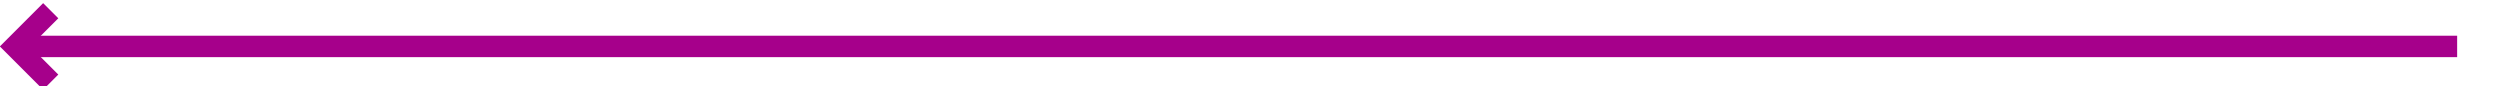
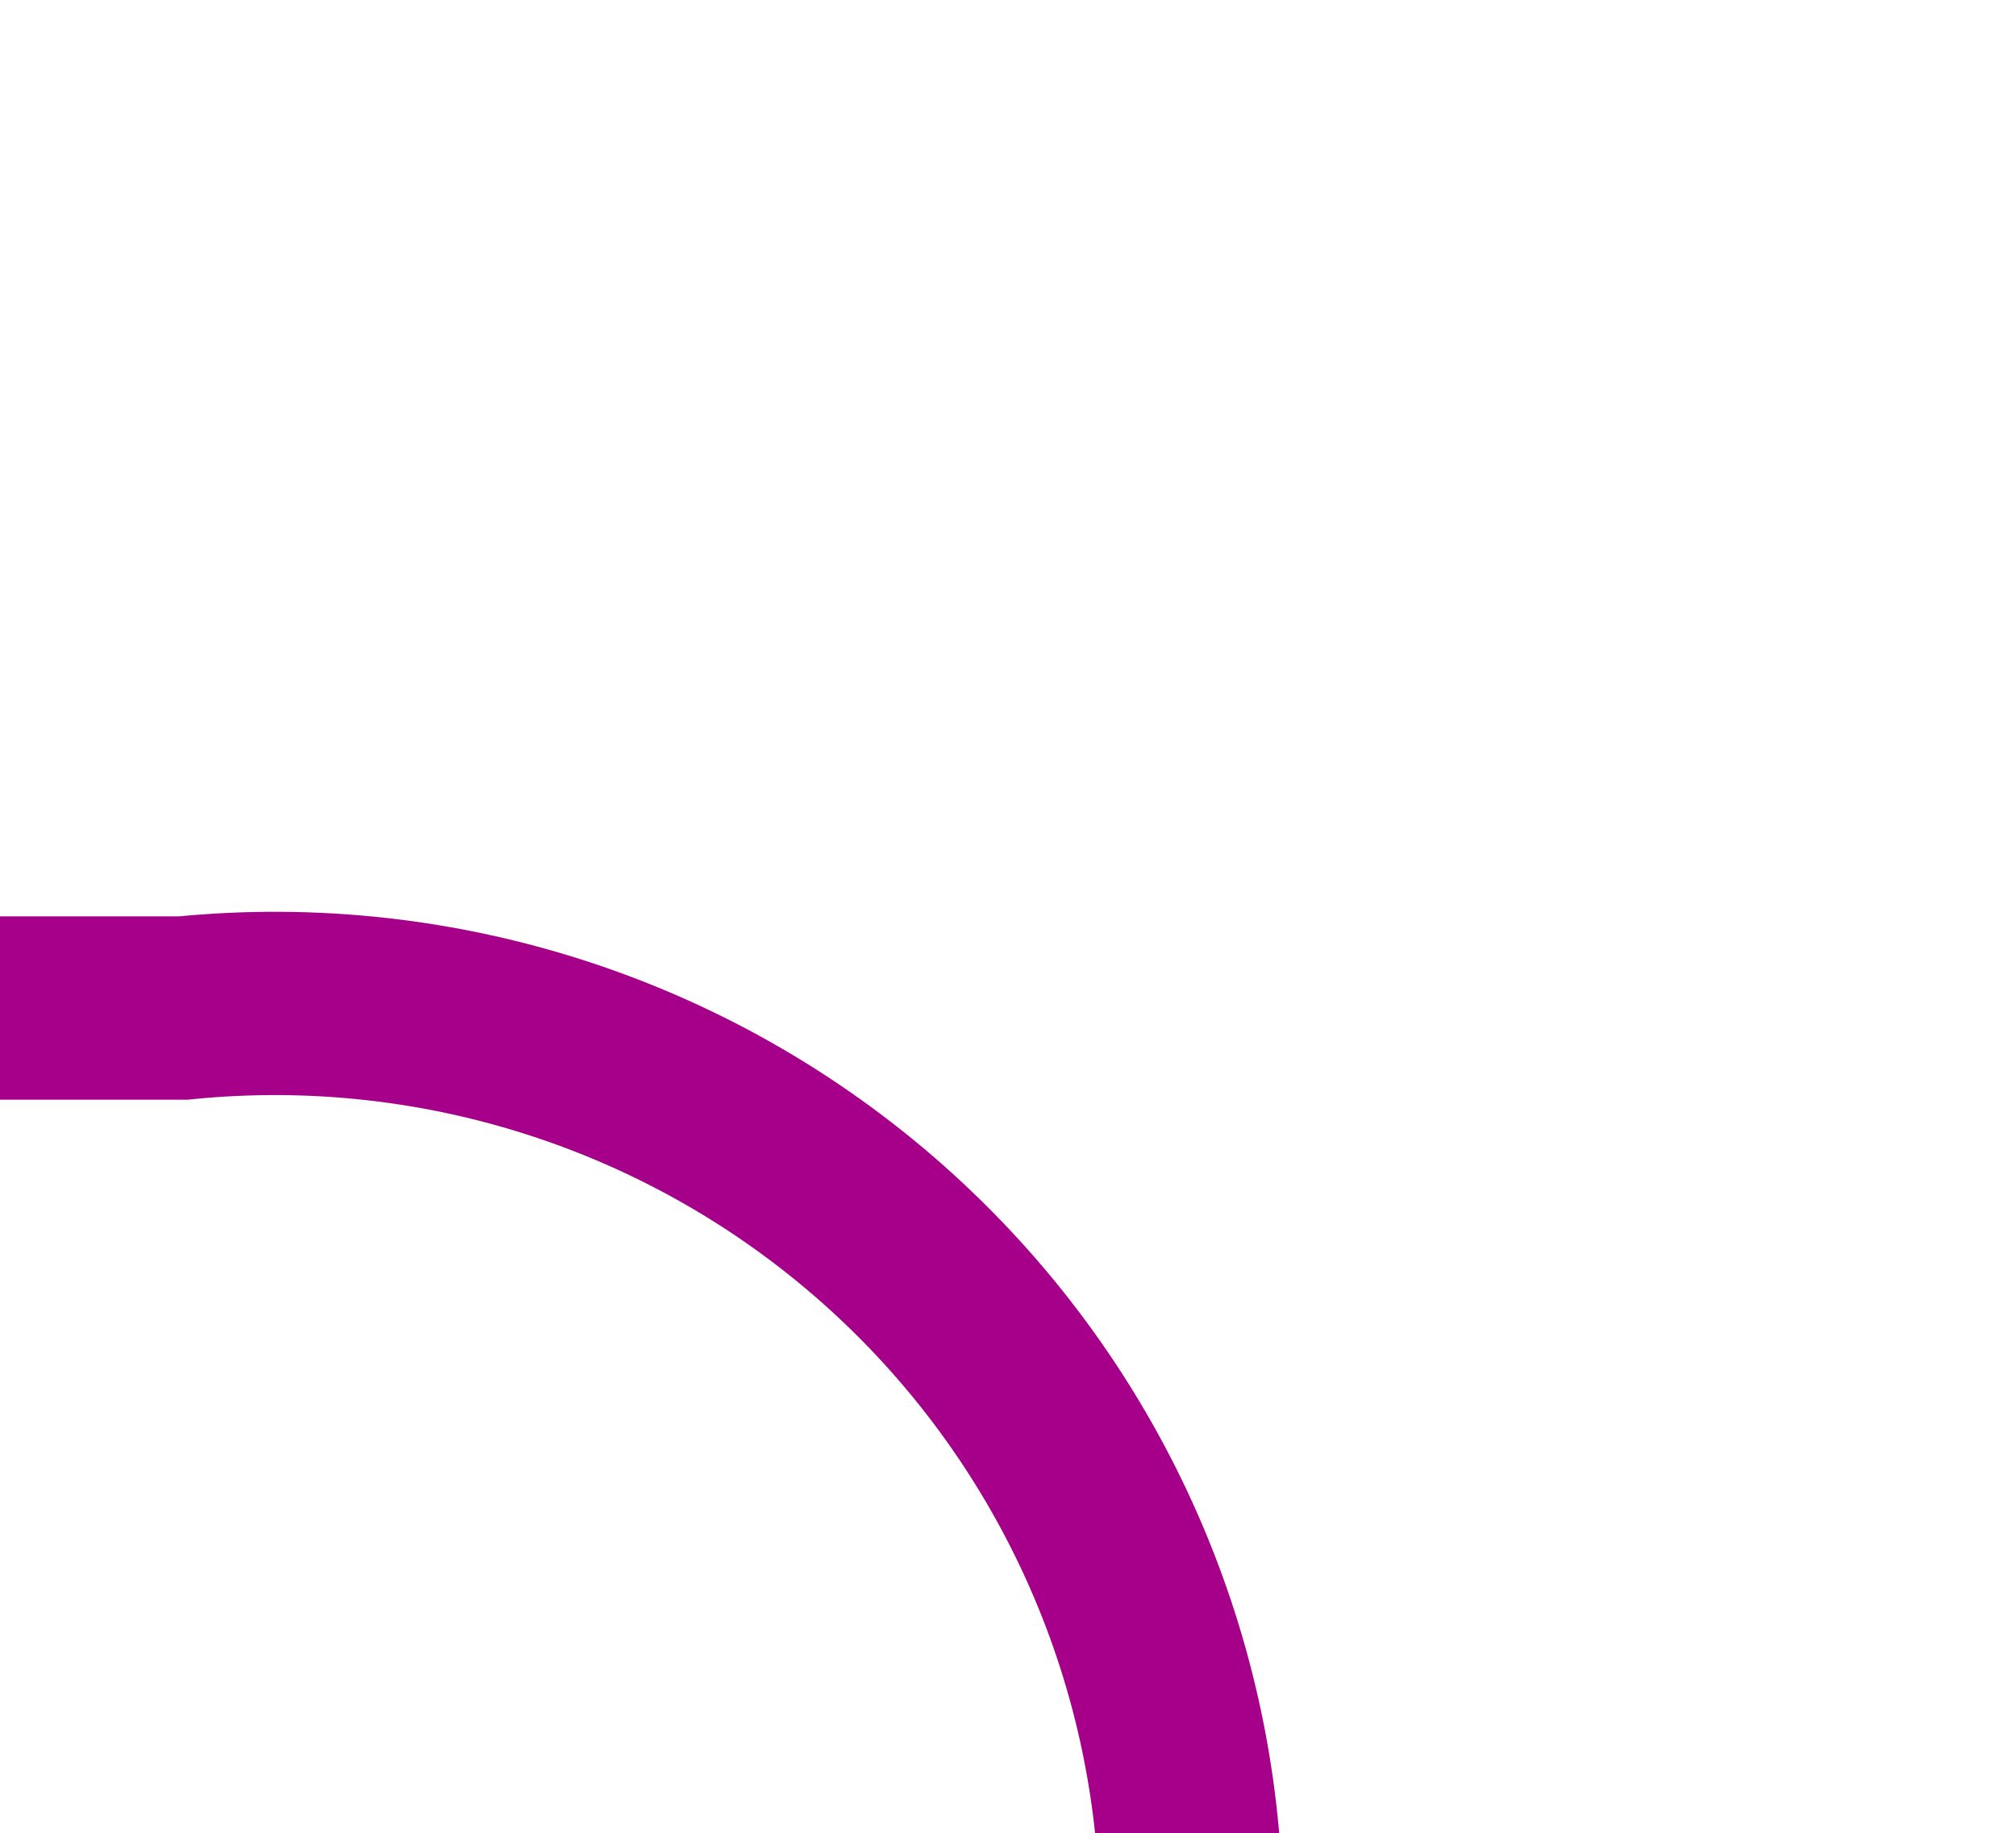
- <svg xmlns="http://www.w3.org/2000/svg" version="1.1" width="350px" height="12px" preserveAspectRatio="xMinYMid meet" viewBox="2323 1790  350 10">
-   <path d="M 2667 1795.5  L 2326 1795.5  " stroke-width="3" stroke="#a6008b" fill="none" />
-   <path d="M 2331.161 1799.439  L 2327.221 1795.5  L 2331.161 1791.561  L 2329.039 1789.439  L 2324.039 1794.439  L 2322.979 1795.5  L 2324.039 1796.561  L 2329.039 1801.561  L 2331.161 1799.439  Z " fill-rule="nonzero" fill="#a6008b" stroke="none" />
+ <svg xmlns="http://www.w3.org/2000/svg" version="1.1" width="11px" height="10px" preserveAspectRatio="xMinYMid meet" viewBox="2214 1580  11 8">
+   <path d="M 2214 1584.5  L 2215 1584.5  A 5 5 0 0 1 2220.5 1589.5 L 2220.5 1648  " stroke-width="1" stroke="#a6008b" fill="none" />
+   <path d="M 2225.146 1642.946  L 2220.5 1647.593  L 2215.854 1642.946  L 2215.146 1643.654  L 2220.146 1648.654  L 2220.5 1649.007  L 2220.854 1648.654  L 2225.854 1643.654  L 2225.146 1642.946  Z " fill-rule="nonzero" fill="#a6008b" stroke="none" />
</svg>
